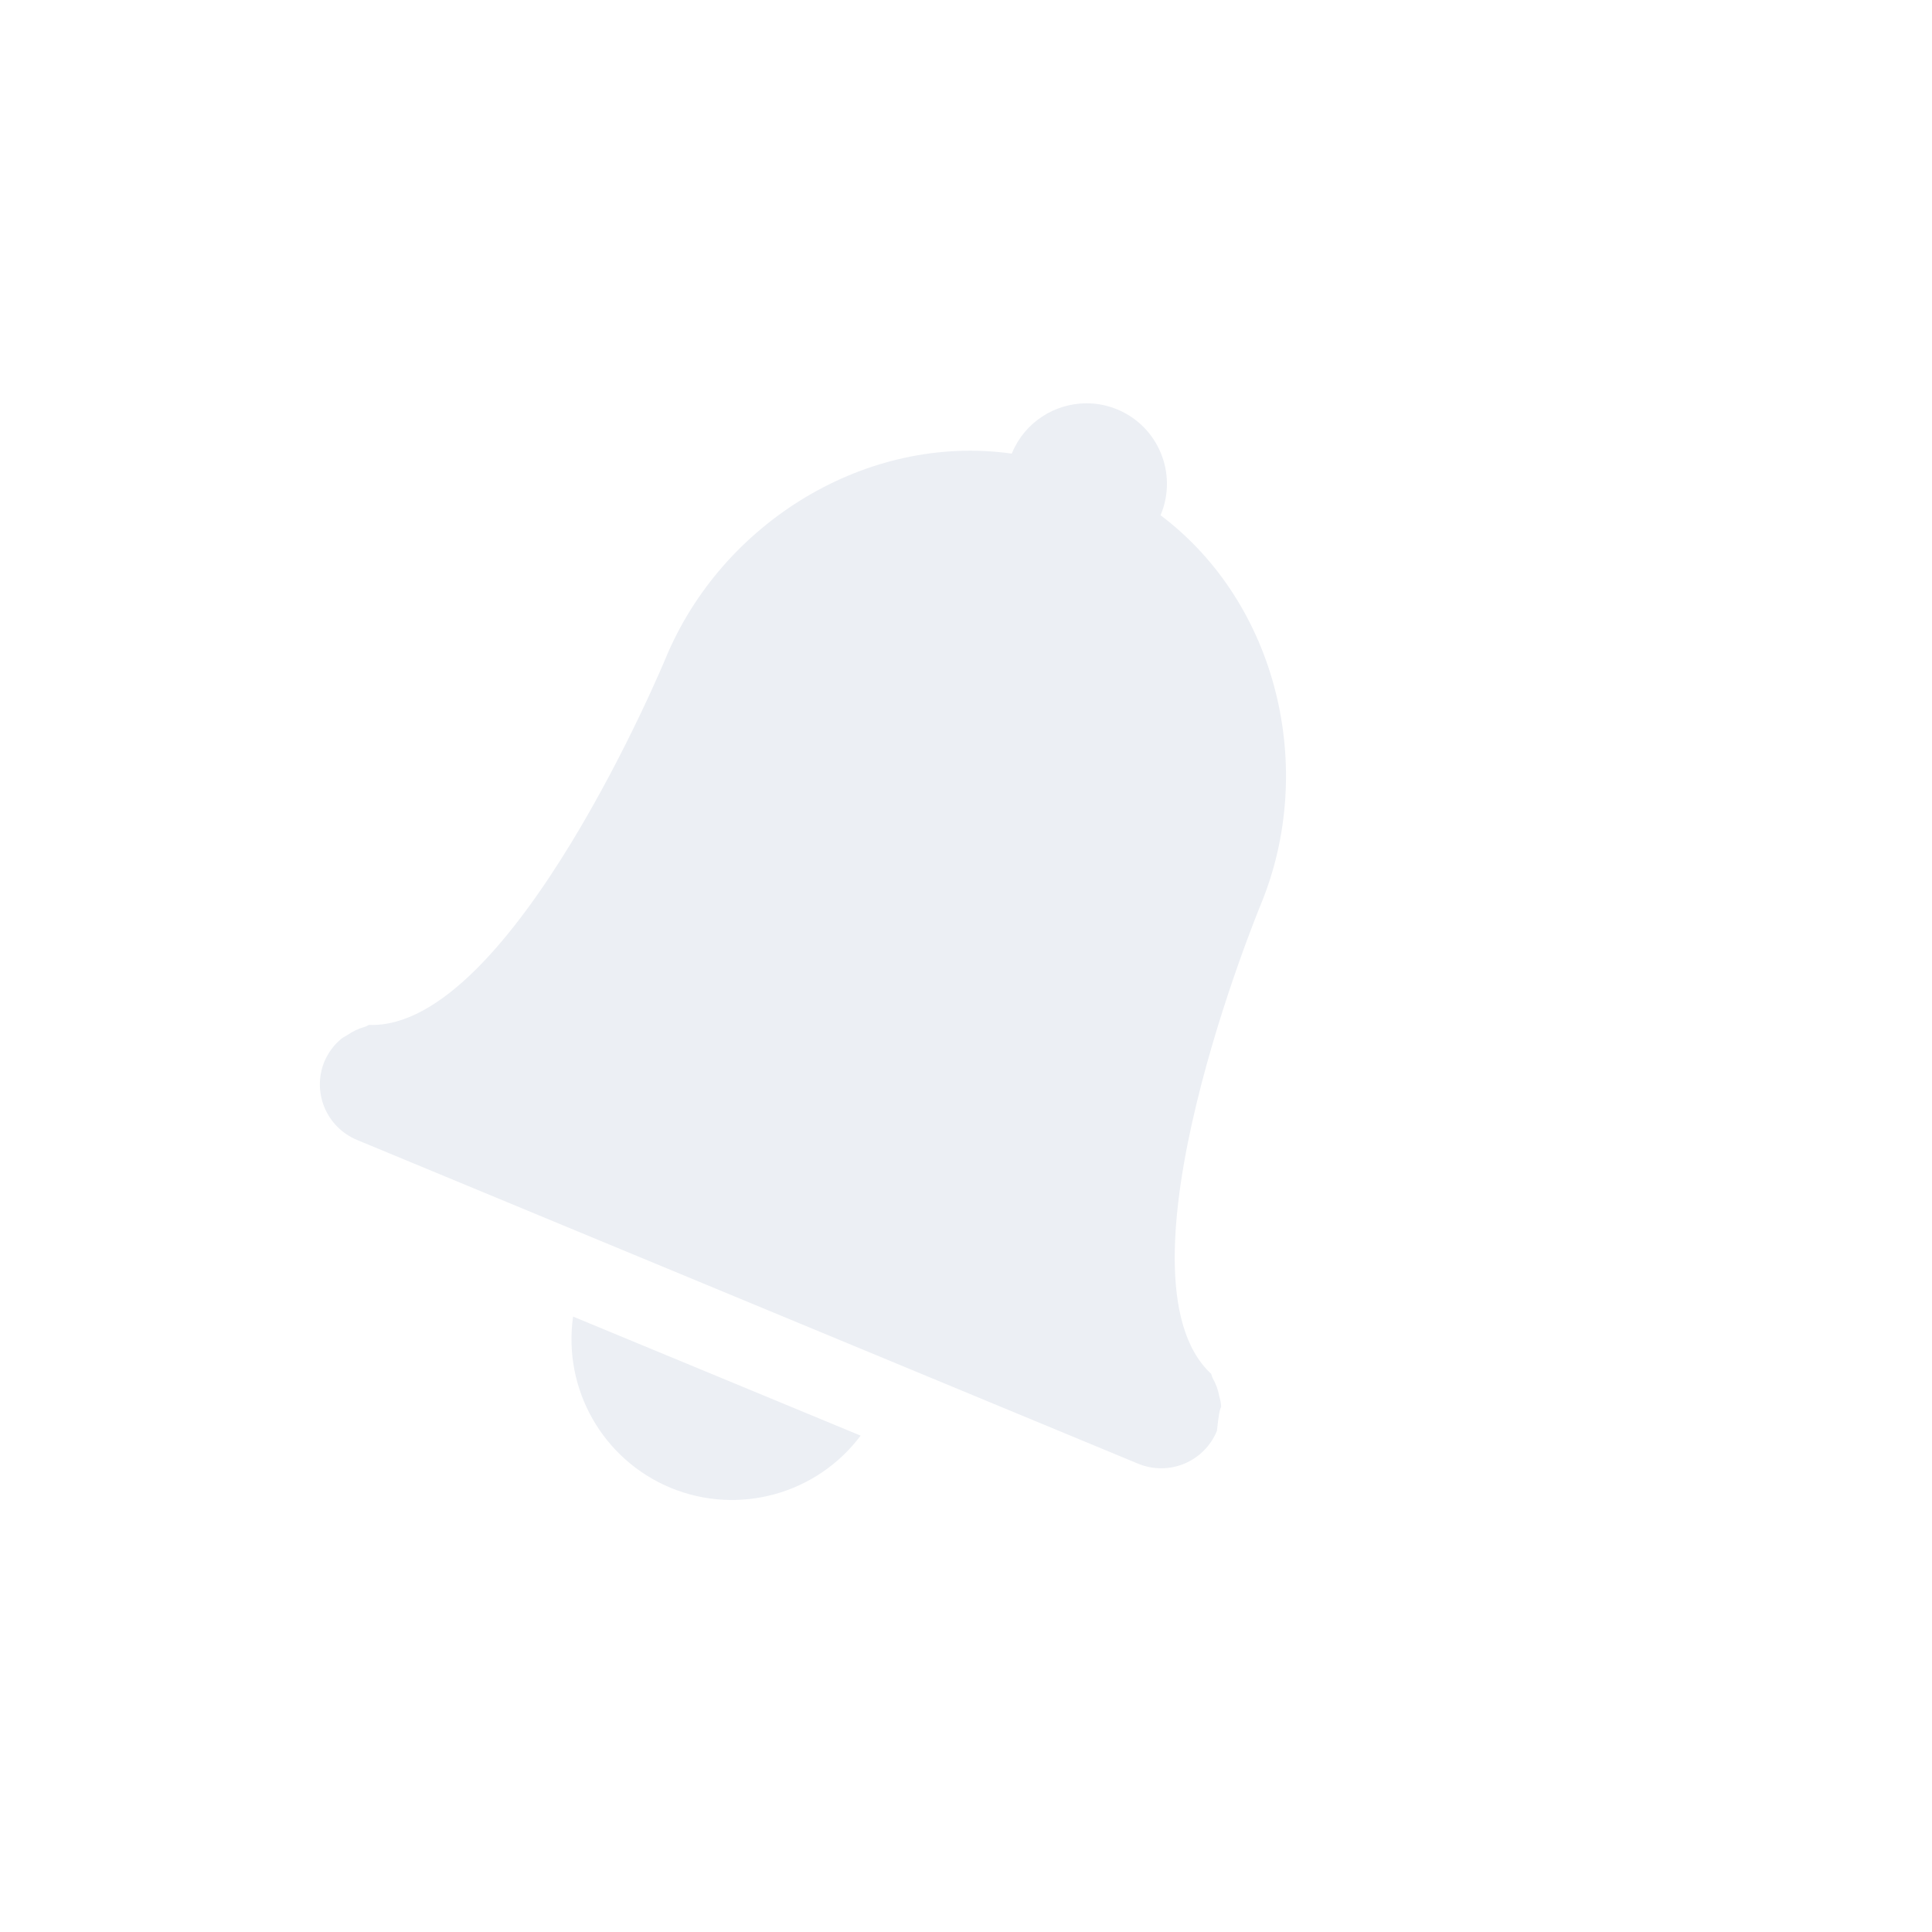
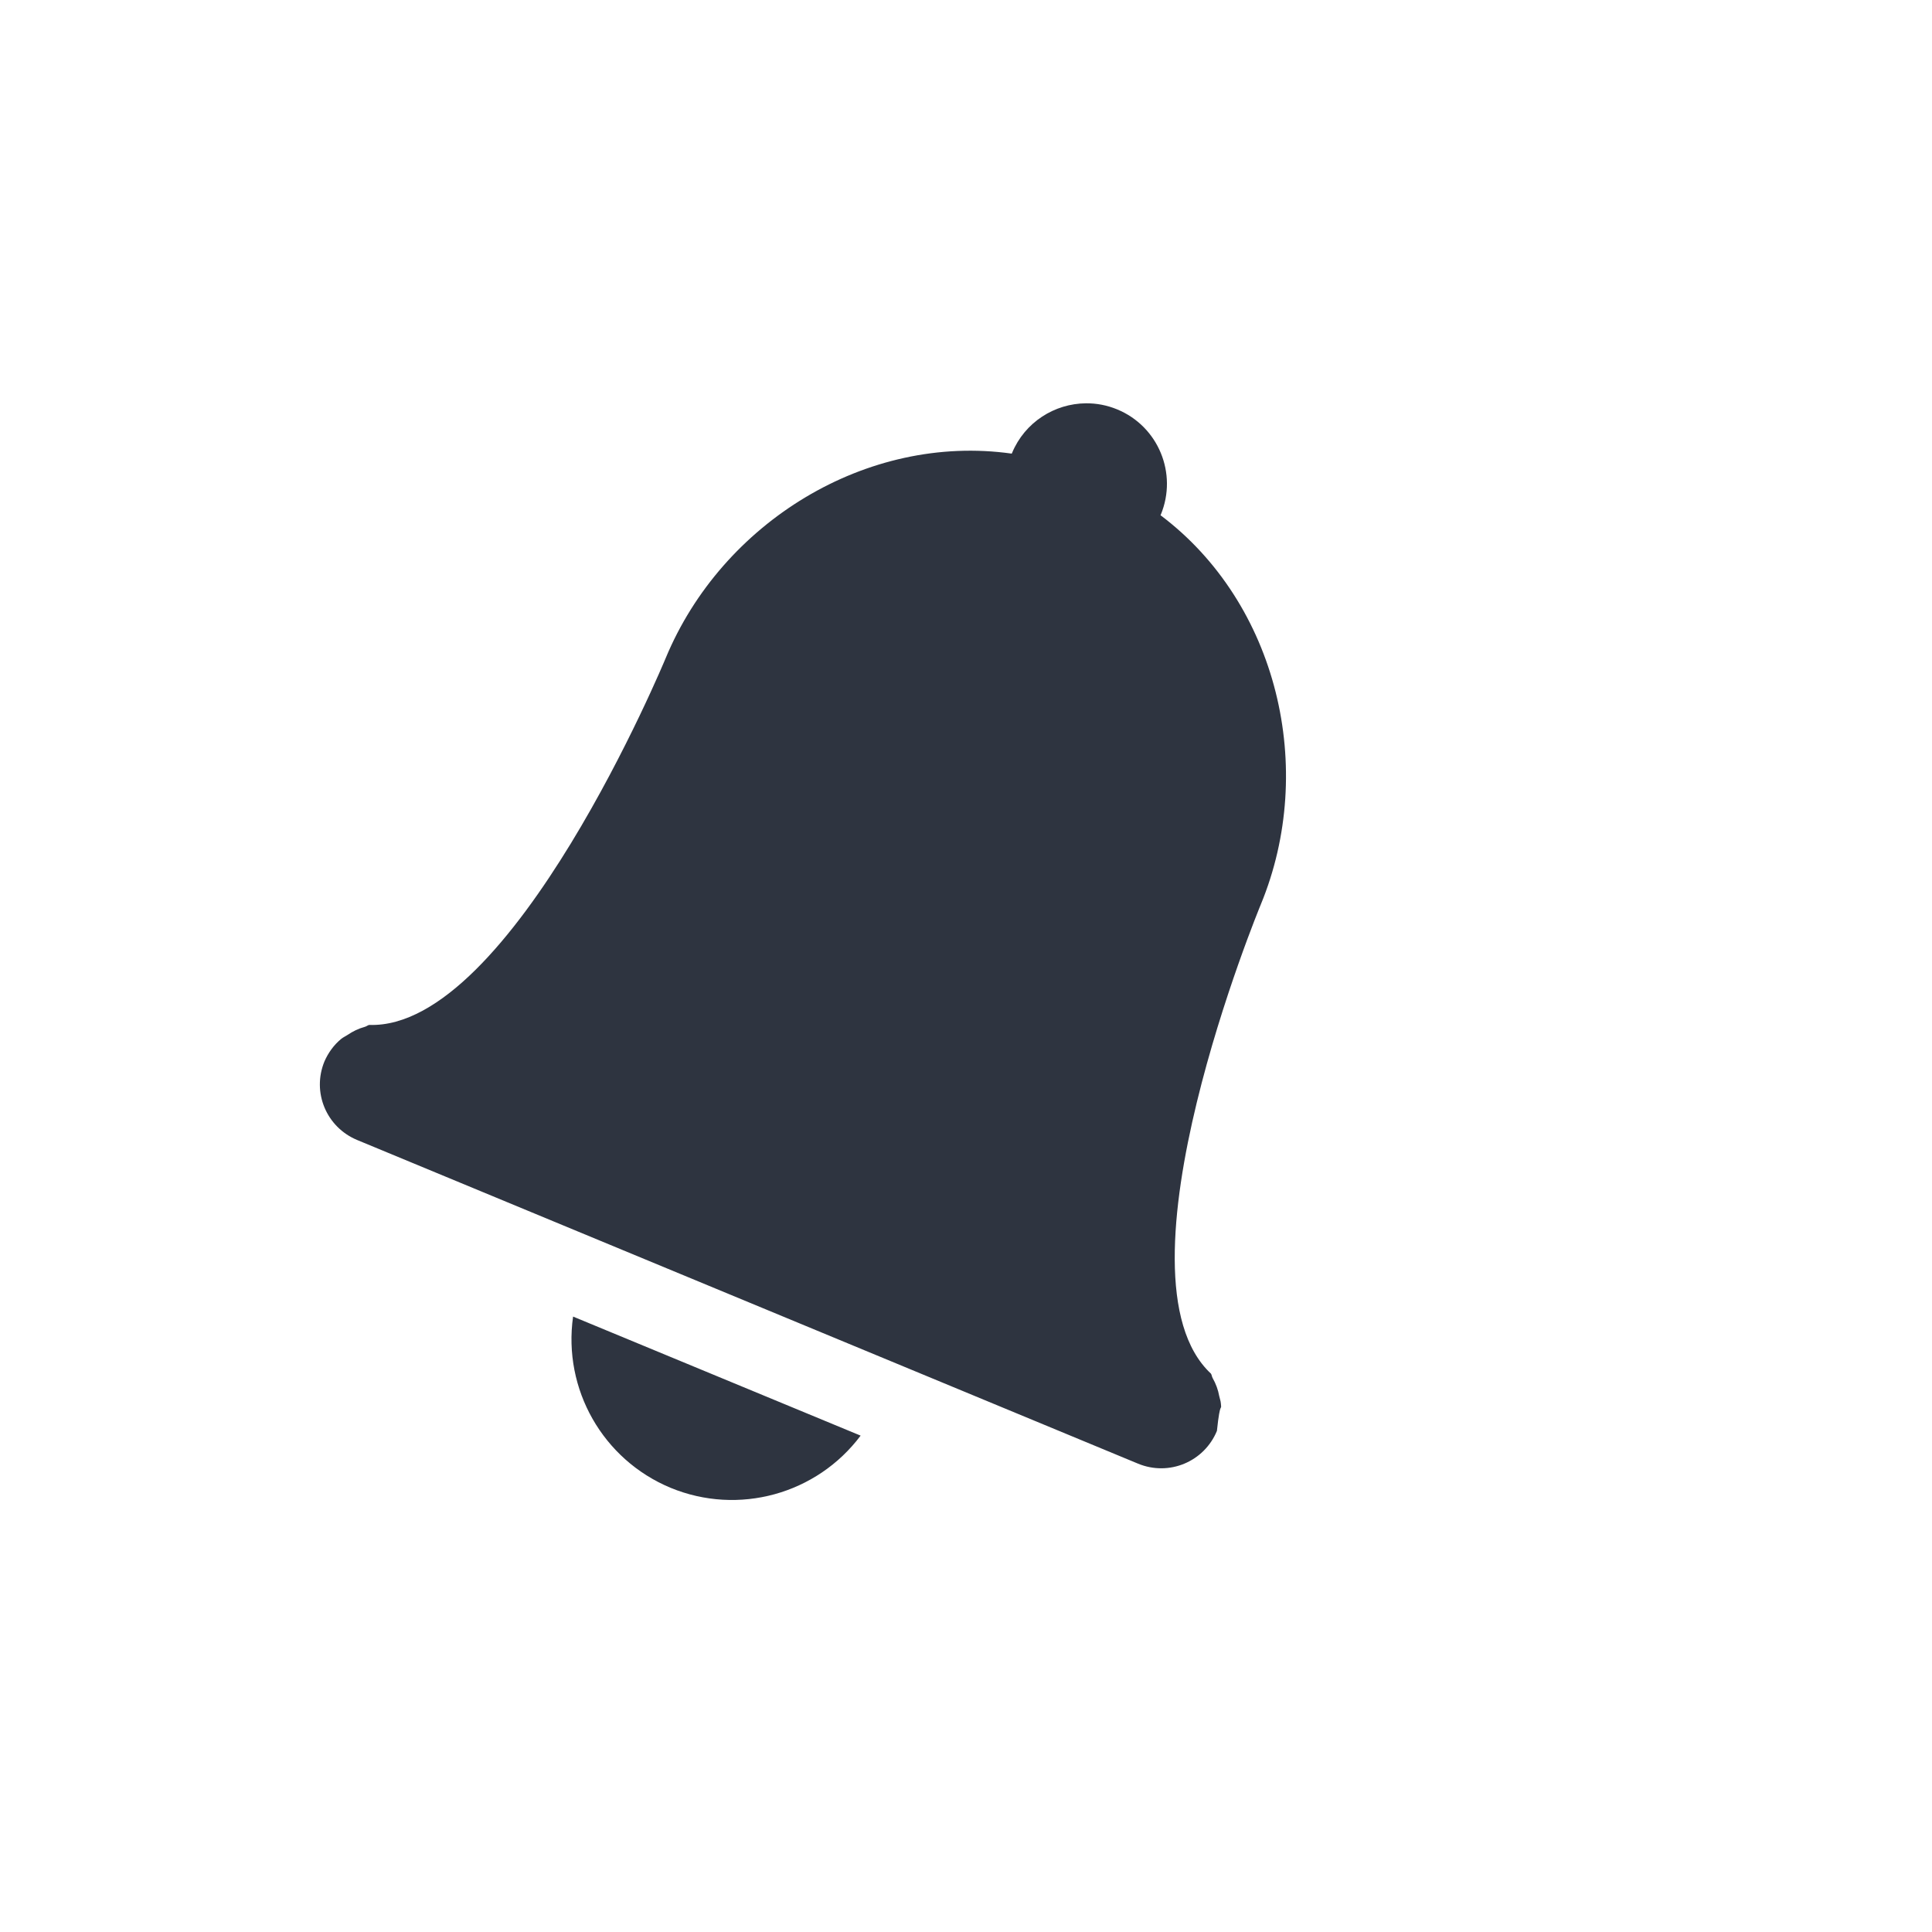
<svg xmlns="http://www.w3.org/2000/svg" id="svg8" version="1.1" width="24" height="24">
  <defs id="defs12" />
-   <path id="path2-3-5-2-2-5-19" d="M 13.49 5.01 C 13.101 5.013 12.731 5.244 12.572 5.627 L 12.568 5.635 C 10.764 5.381 8.969 6.491 8.27 8.174 C 8.27 8.174 6.357 12.794 4.586 12.732 C 4.567 12.736 4.552 12.751 4.531 12.756 C 4.454 12.777 4.382 12.812 4.316 12.857 C 4.289 12.875 4.262 12.886 4.238 12.906 C 4.148 12.98 4.078 13.077 4.031 13.184 C 3.872 13.568 4.054 14.003 4.438 14.162 L 14.137 18.182 C 14.521 18.341 14.958 18.16 15.117 17.775 C 15.16 17.364 15.177 17.55 15.166 17.434 C 15.164 17.402 15.152 17.374 15.146 17.344 C 15.132 17.265 15.104 17.189 15.064 17.119 C 15.054 17.102 15.054 17.081 15.043 17.064 C 13.747 15.856 15.662 11.236 15.662 11.236 C 16.358 9.551 15.873 7.496 14.416 6.4 L 14.42 6.393 C 14.631 5.882 14.389 5.297 13.879 5.086 C 13.751 5.033 13.62 5.009 13.49 5.01 z M 7.119 16.355 C 6.991 17.258 7.489 18.132 8.33 18.482 C 9.173 18.83 10.144 18.563 10.691 17.834 L 7.119 16.355 z " style="color:#bebebe;overflow:visible;isolation:auto;mix-blend-mode:normal;fill:#eceff4ff;marker:none" />
+   <path id="path2-3-5-2-2-5-19" d="M 13.49 5.01 C 13.101 5.013 12.731 5.244 12.572 5.627 L 12.568 5.635 C 10.764 5.381 8.969 6.491 8.27 8.174 C 8.27 8.174 6.357 12.794 4.586 12.732 C 4.567 12.736 4.552 12.751 4.531 12.756 C 4.454 12.777 4.382 12.812 4.316 12.857 C 4.289 12.875 4.262 12.886 4.238 12.906 C 4.148 12.98 4.078 13.077 4.031 13.184 C 3.872 13.568 4.054 14.003 4.438 14.162 L 14.137 18.182 C 14.521 18.341 14.958 18.16 15.117 17.775 C 15.16 17.364 15.177 17.55 15.166 17.434 C 15.164 17.402 15.152 17.374 15.146 17.344 C 15.132 17.265 15.104 17.189 15.064 17.119 C 15.054 17.102 15.054 17.081 15.043 17.064 C 13.747 15.856 15.662 11.236 15.662 11.236 C 16.358 9.551 15.873 7.496 14.416 6.4 L 14.42 6.393 C 14.631 5.882 14.389 5.297 13.879 5.086 C 13.751 5.033 13.62 5.009 13.49 5.01 z M 7.119 16.355 C 6.991 17.258 7.489 18.132 8.33 18.482 C 9.173 18.83 10.144 18.563 10.691 17.834 L 7.119 16.355 z " style="color:#bebebe;overflow:visible;isolation:auto;mix-blend-mode:normal;fill:#2e3440ff;marker:none" />
</svg>
